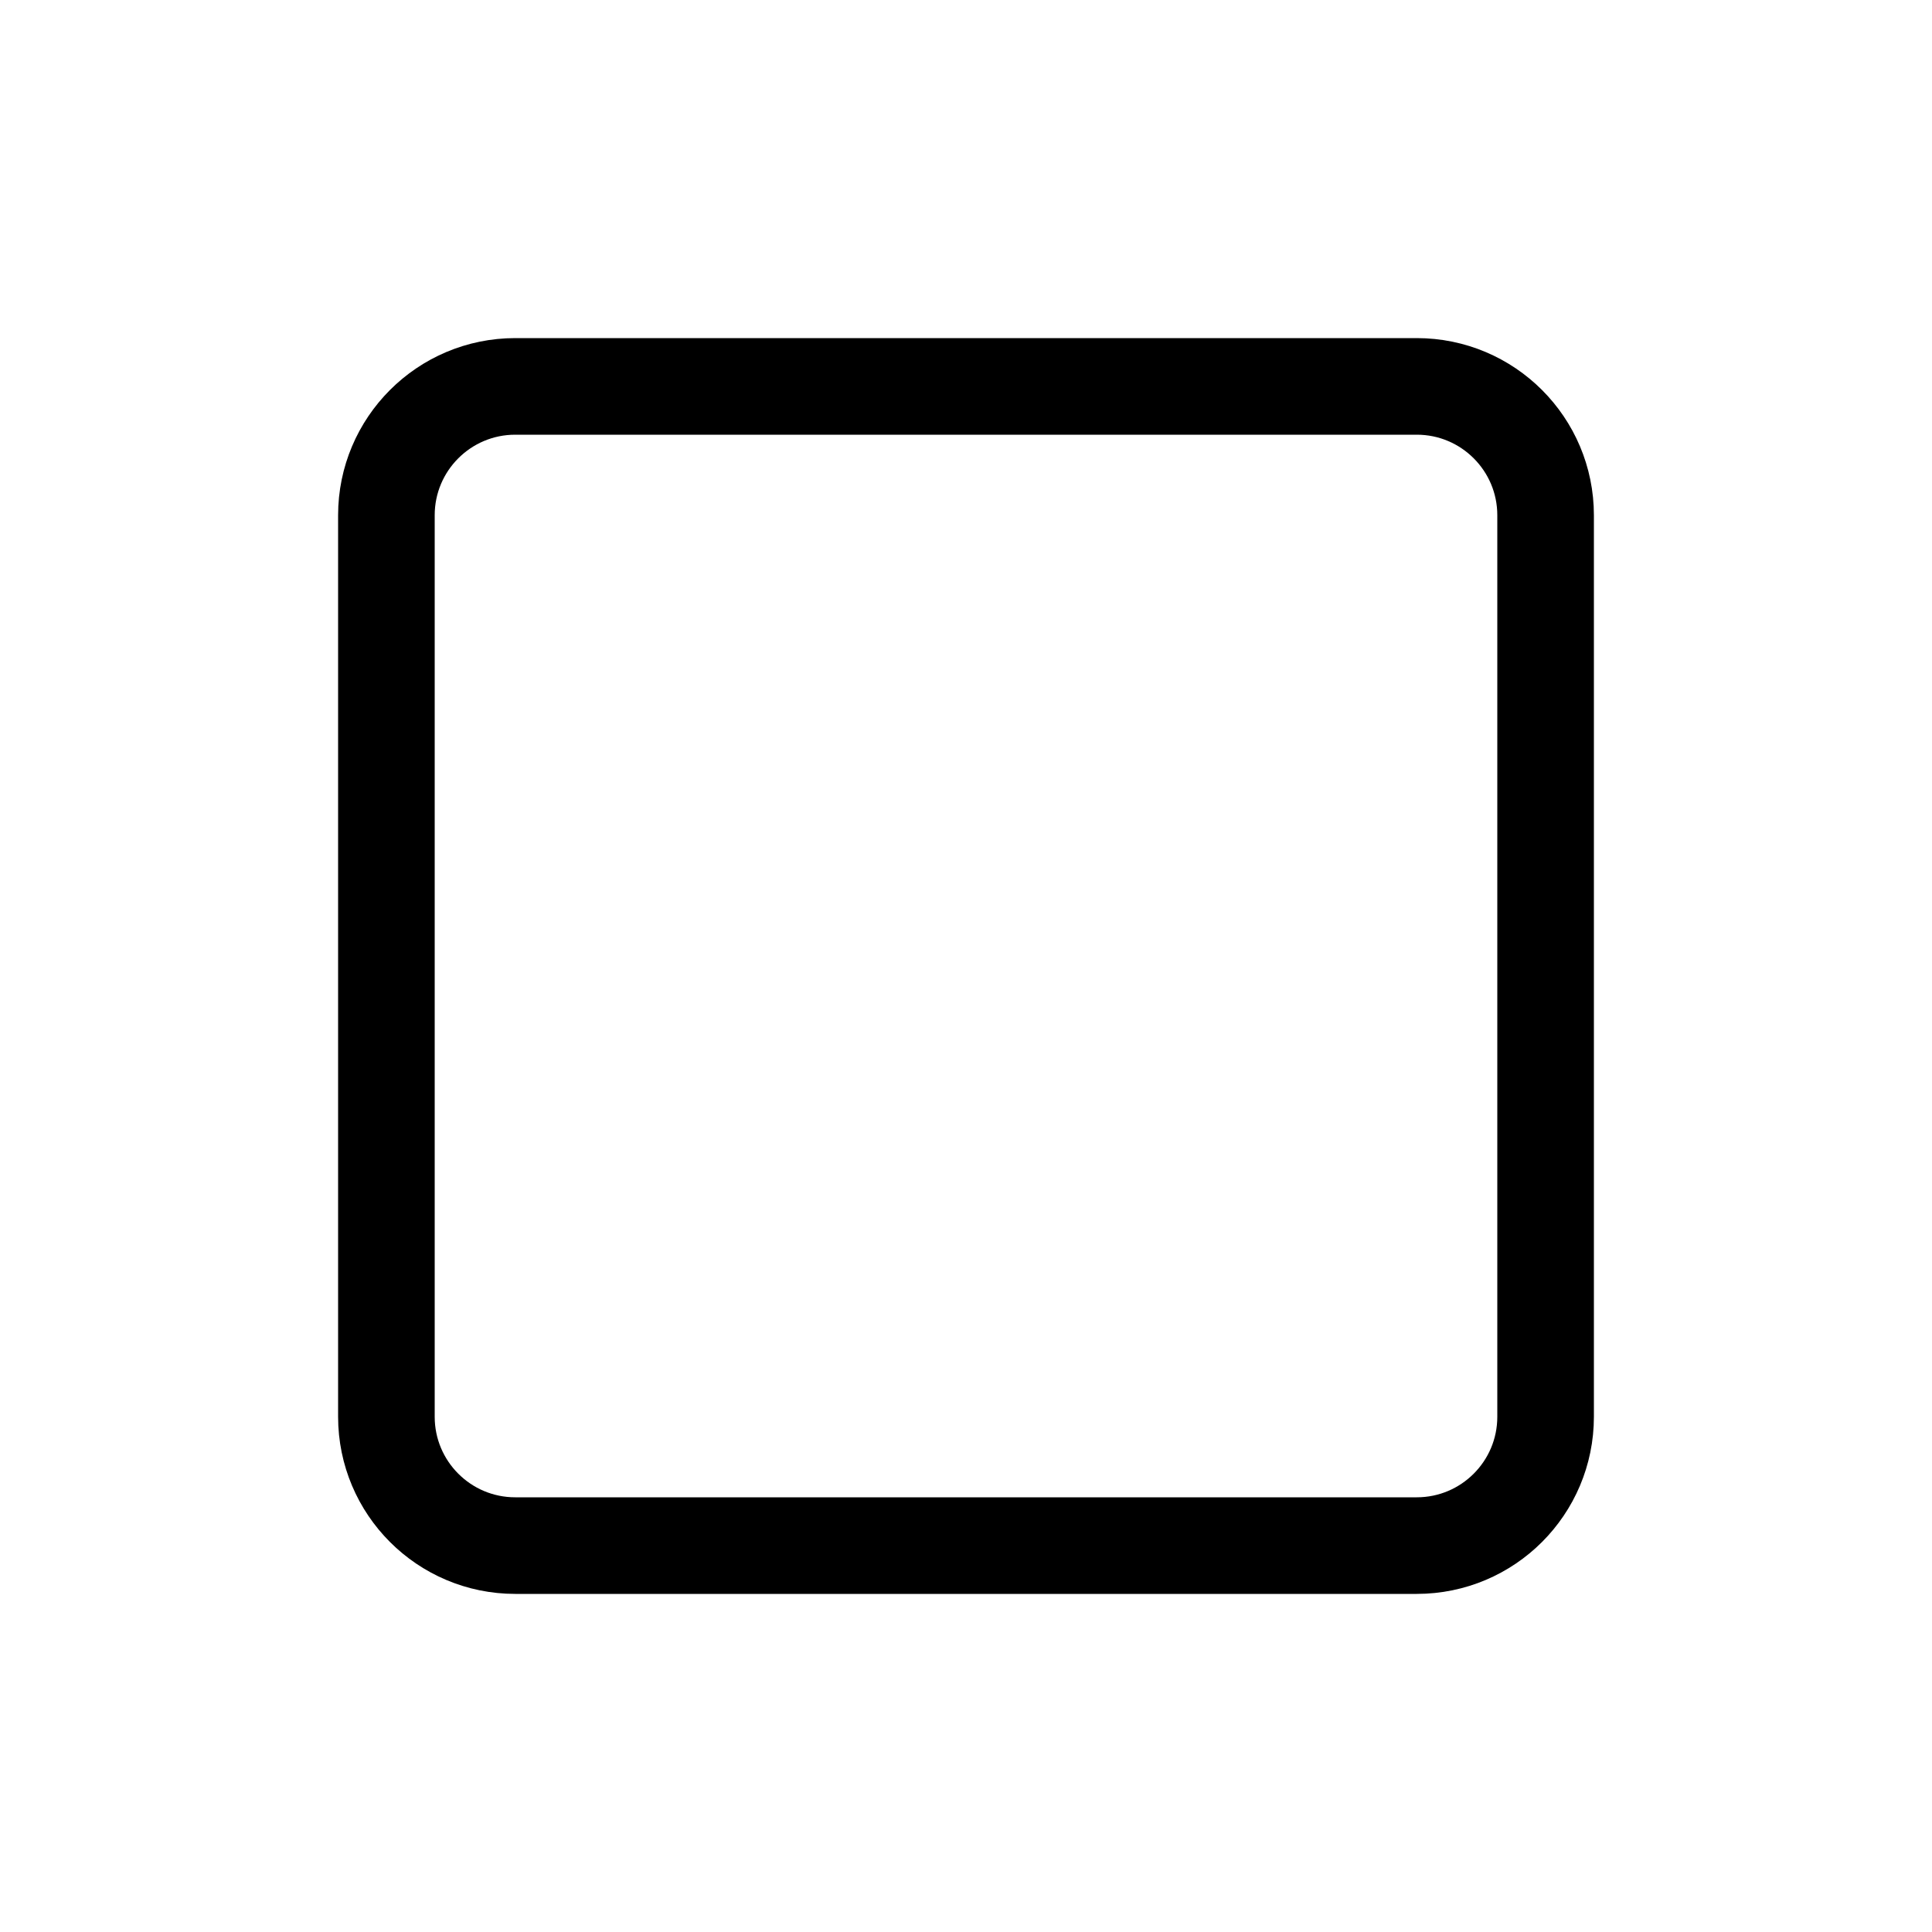
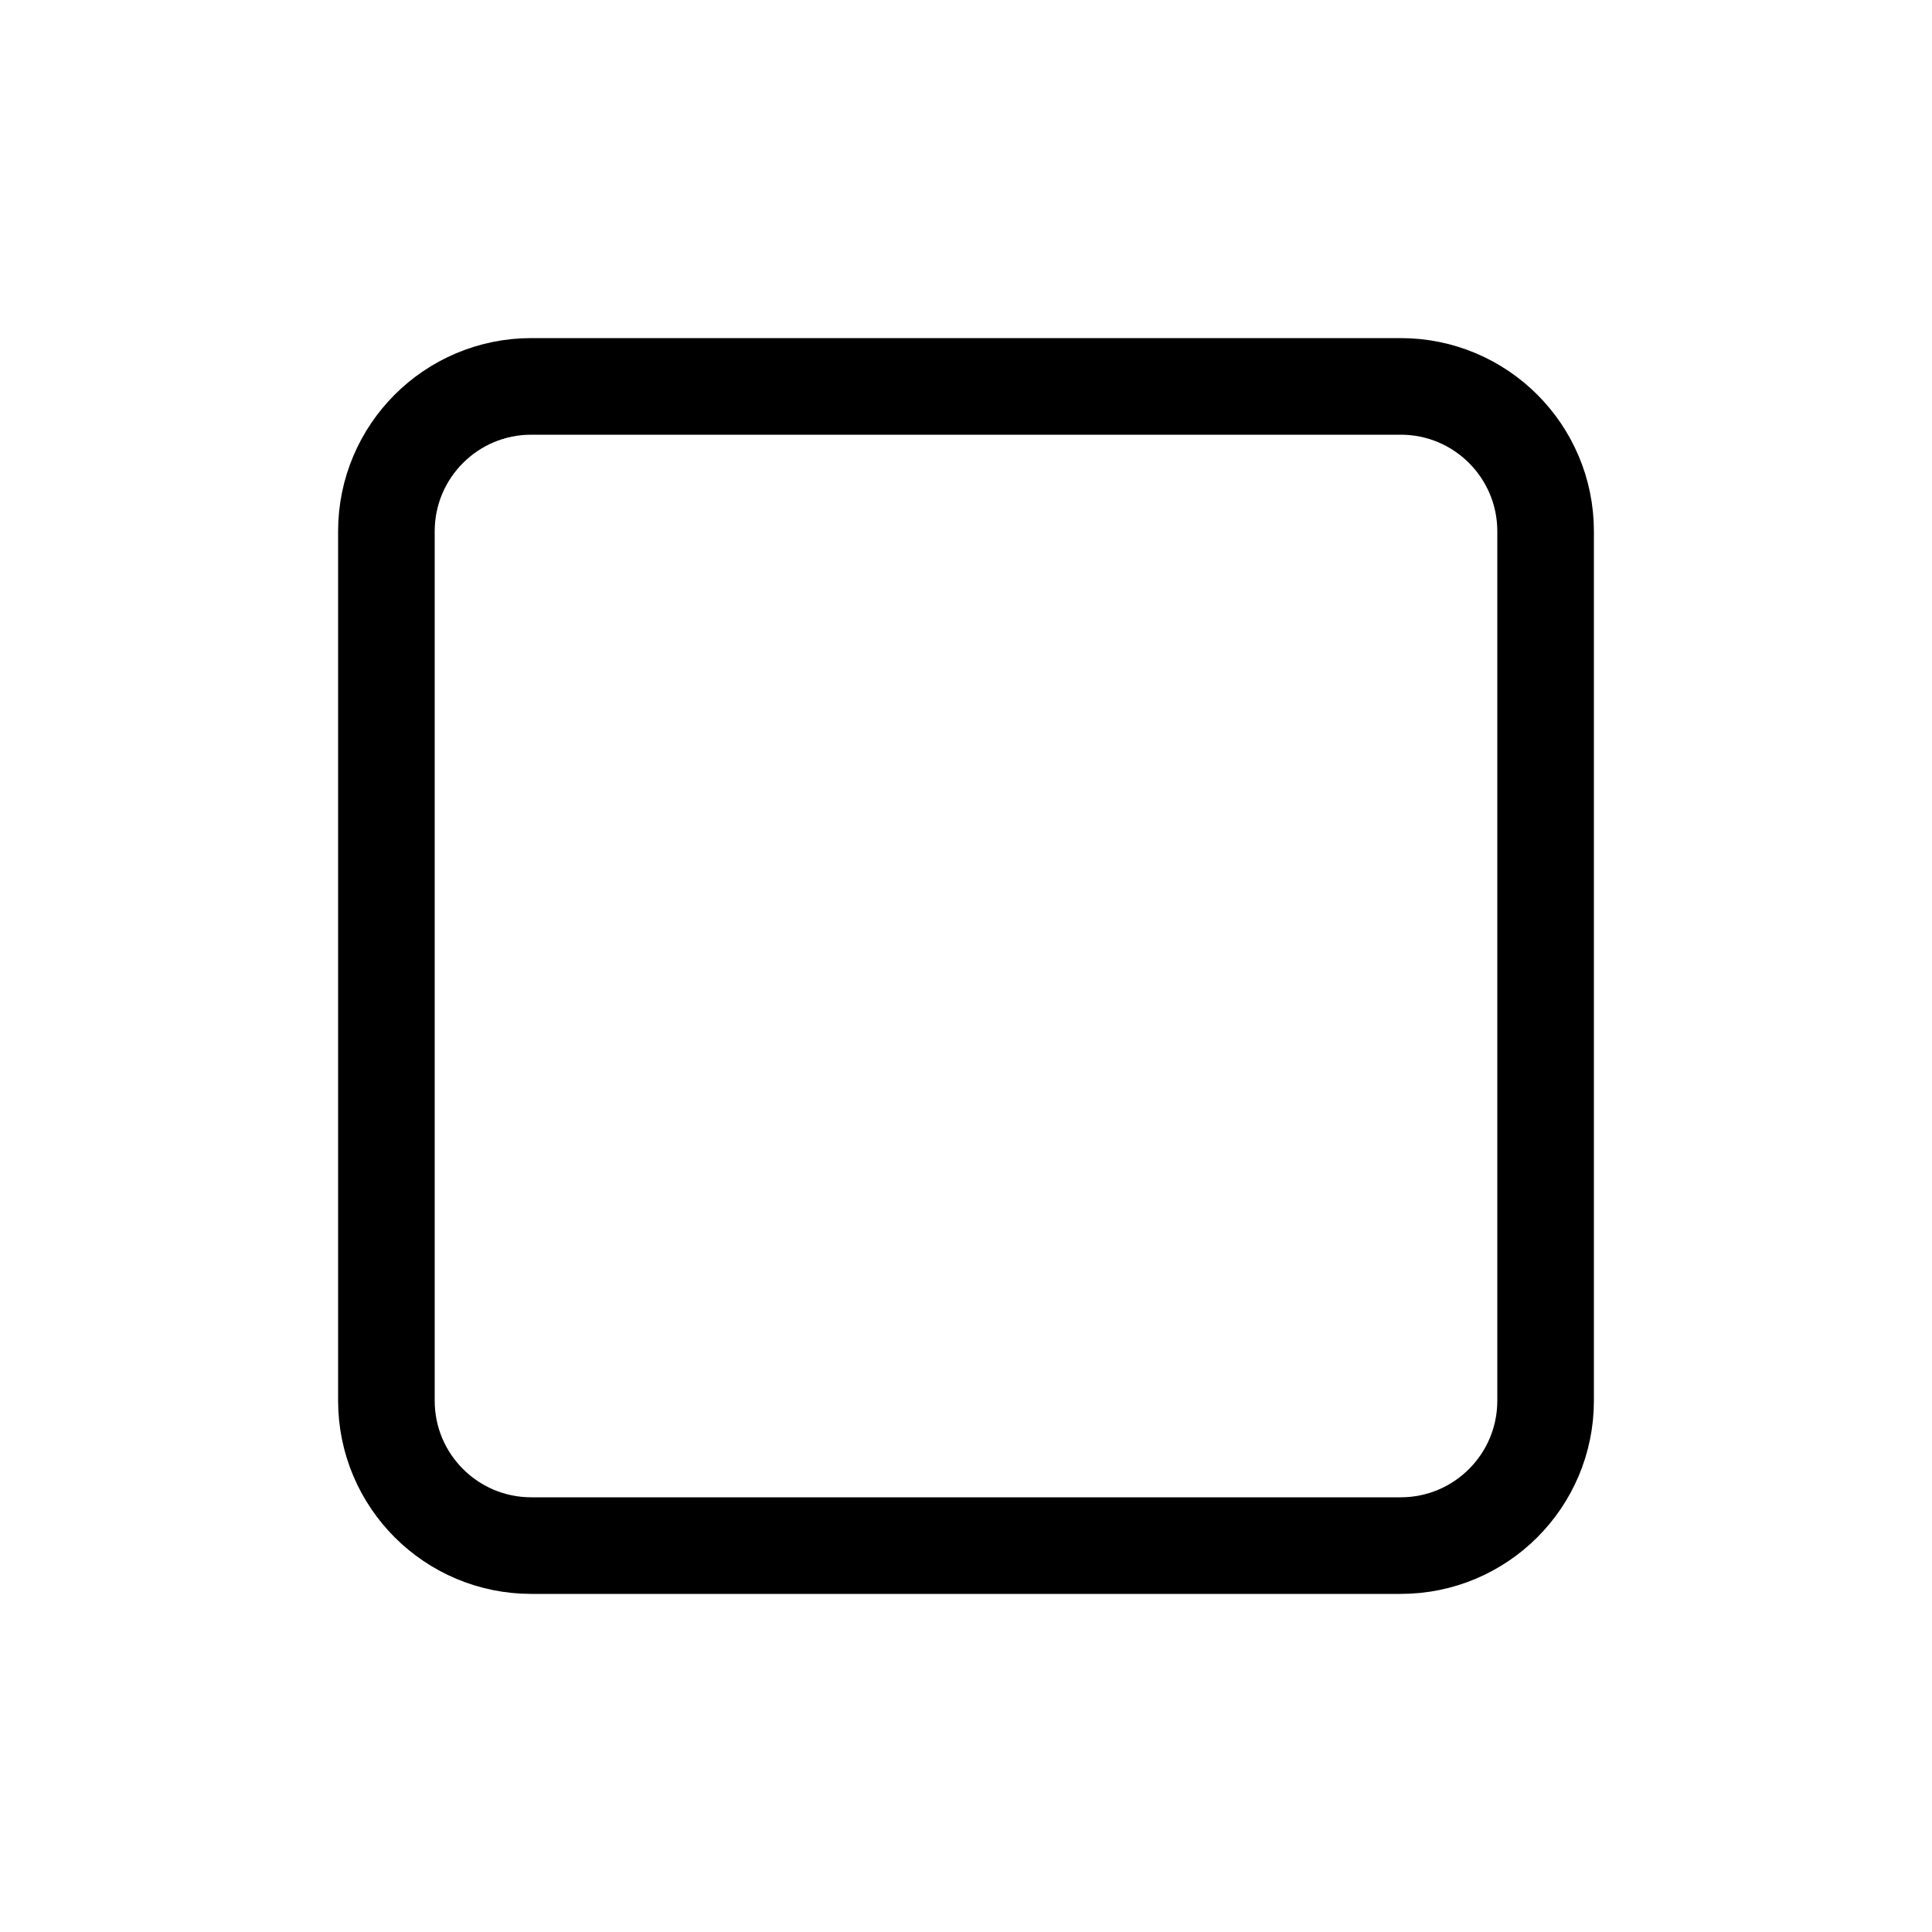
- <svg xmlns="http://www.w3.org/2000/svg" width="20" height="20" viewBox="0 0 20 20" fill="none" stroke="currentColor" stroke-width="1" stroke-linecap="round" stroke-linejoin="round" class="lucide lucide-square-icon lucide-square">
-   <rect width="12" height="12" x="4" y="4" rx="1.334" />
+ <svg xmlns="http://www.w3.org/2000/svg" width="20" height="20" viewBox="0 0 20 20" fill="none" stroke="currentColor" stroke-width="1" stroke-linecap="round" stroke-linejoin="round">
+   <rect x="4" y="4" width="12" height="12" rx="1.5" />
</svg>
